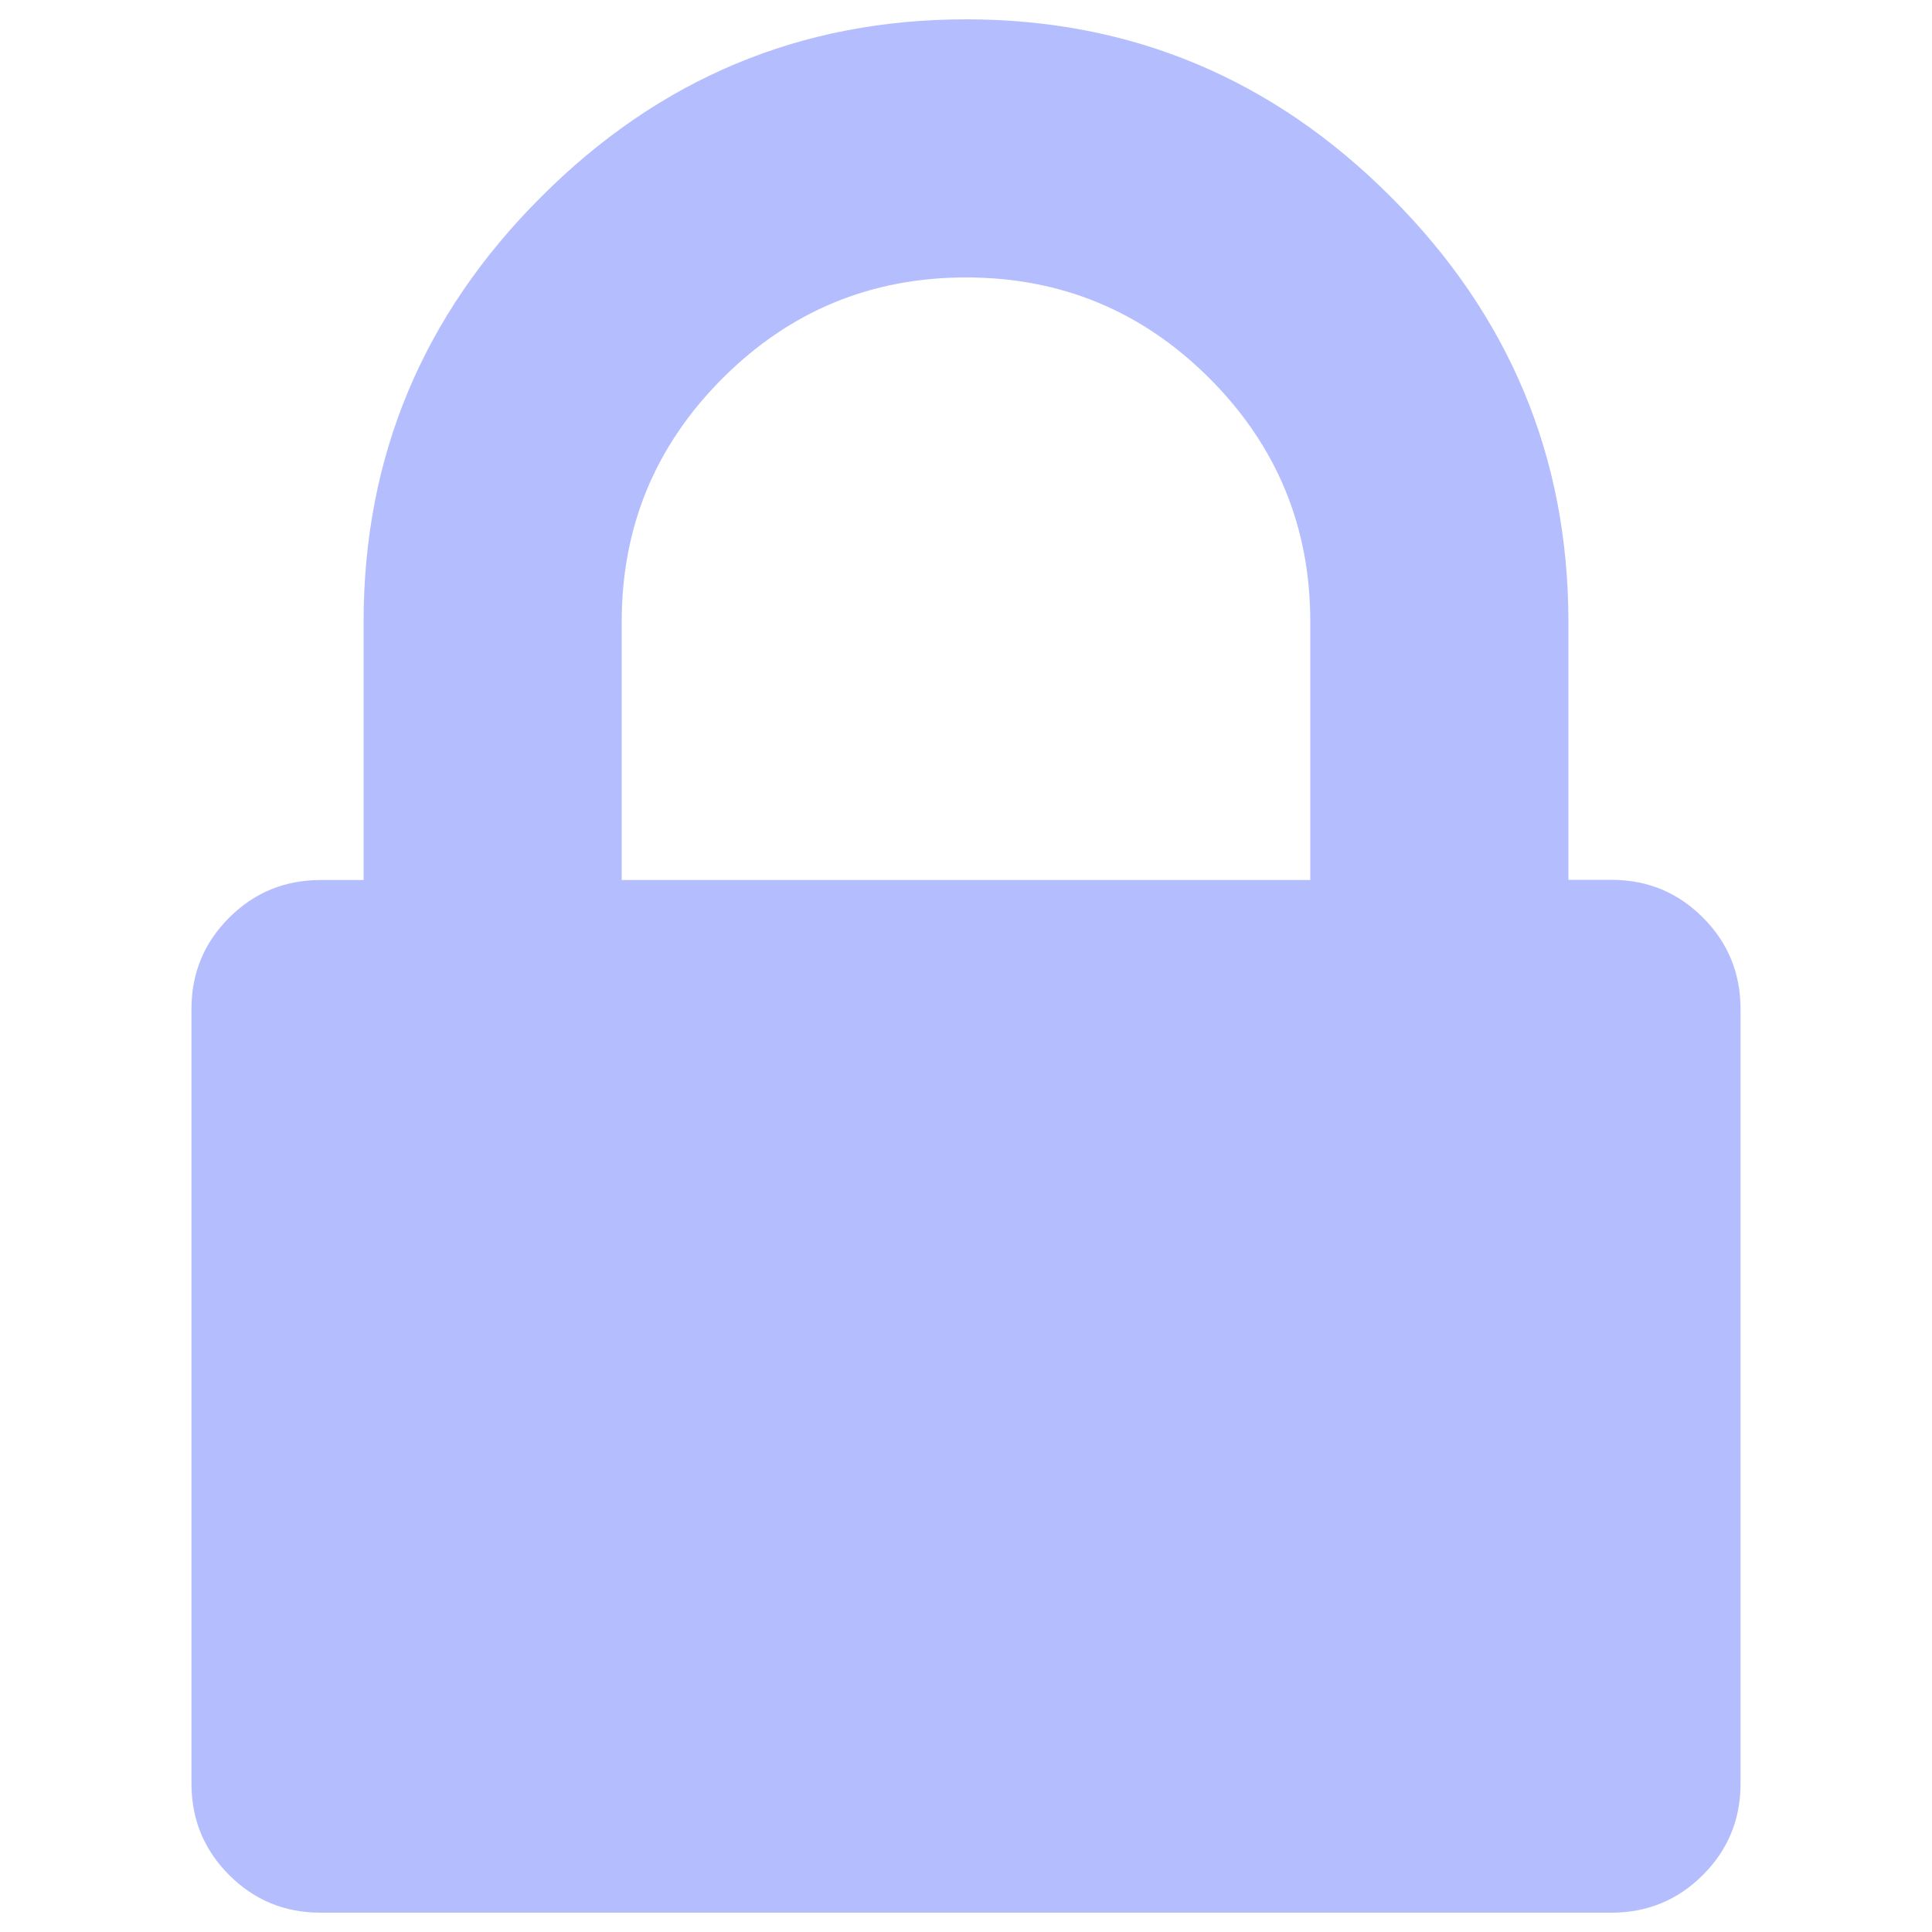
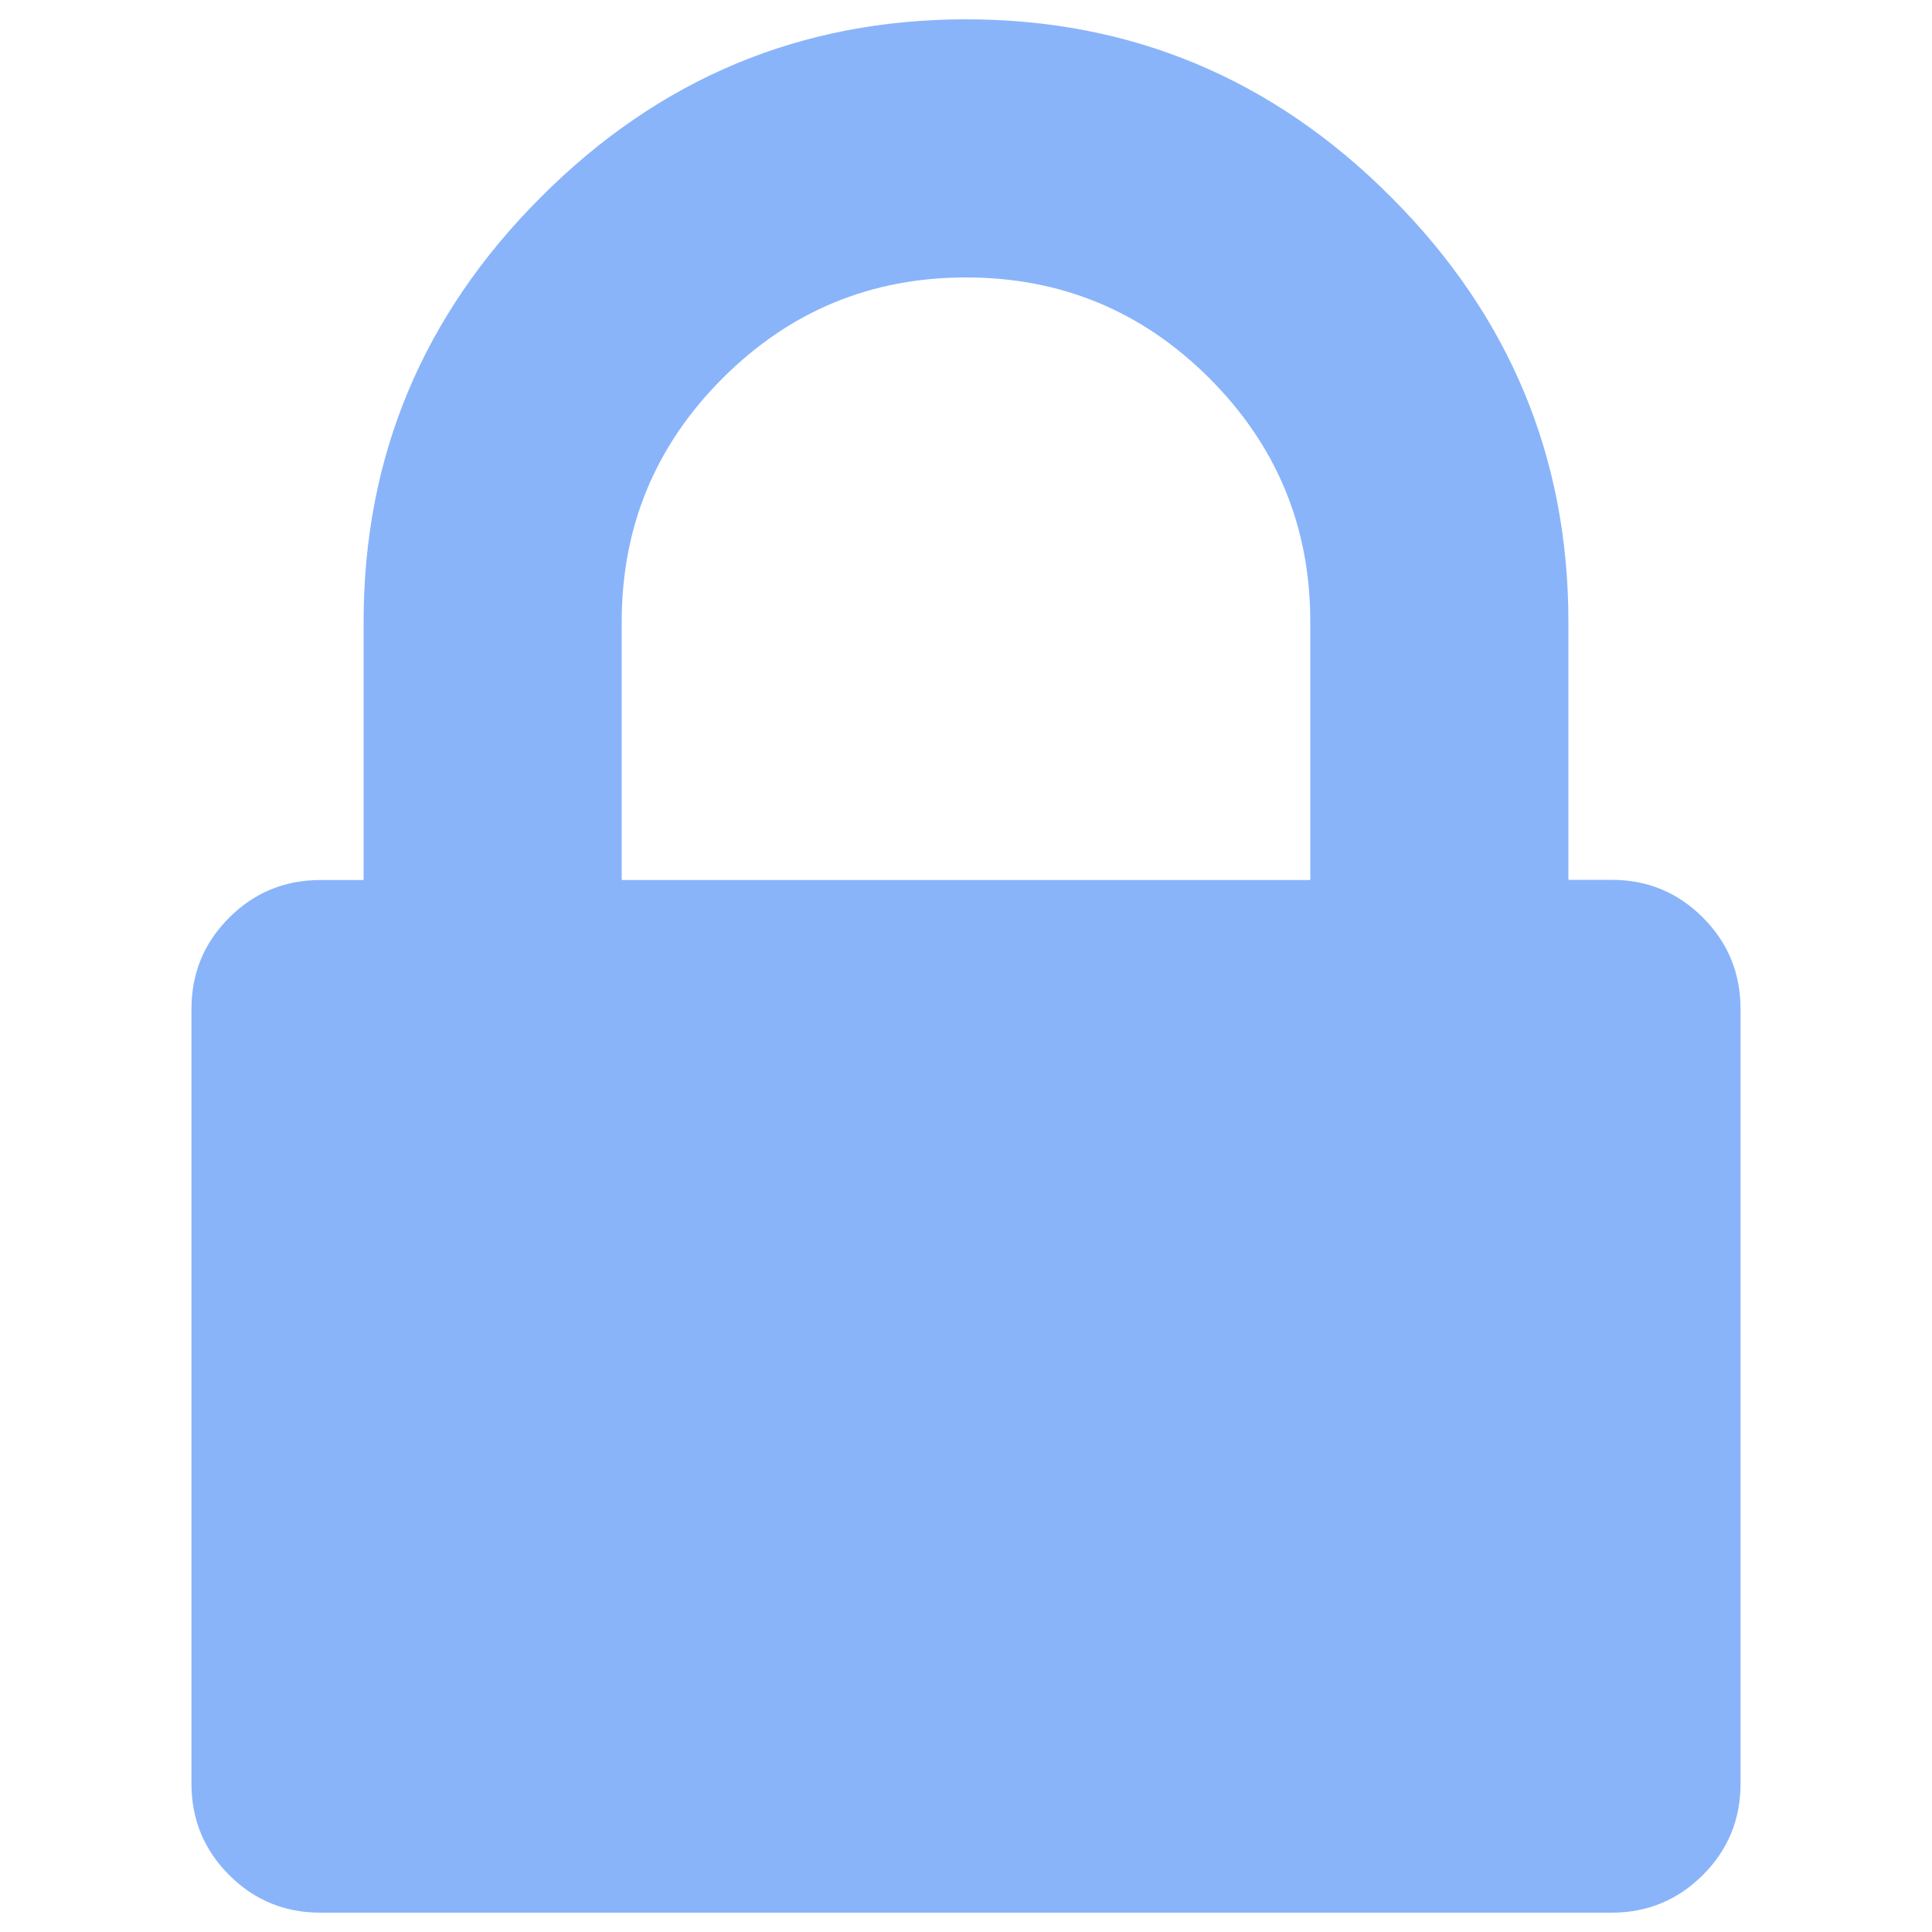
- <svg xmlns="http://www.w3.org/2000/svg" fill="#b4befe" version="1.1" x="0px" y="0px" viewBox="0 0 1000 1000" enable-background="new 0 0 1000 1000" xml:space="preserve">
+ <svg xmlns="http://www.w3.org/2000/svg" fill="#89b4fa" version="1.1" x="0px" y="0px" viewBox="0 0 1000 1000" enable-background="new 0 0 1000 1000" xml:space="preserve">
  <g>
    <g>
      <path d="M321.8,455.5h356.4V321.8c0-49.2-17.4-91.2-52.2-126c-34.8-34.8-76.8-52.2-126-52.2c-49.2,0-91.2,17.4-126,52.2c-34.8,34.8-52.2,76.8-52.2,126L321.8,455.5L321.8,455.5z M900.9,522.3v400.9c0,18.6-6.5,34.3-19.5,47.3c-13,13-28.8,19.5-47.3,19.5H165.9c-18.6,0-34.3-6.5-47.3-19.5s-19.5-28.8-19.5-47.3V522.3c0-18.6,6.5-34.3,19.5-47.3c13-13,28.8-19.5,47.3-19.5h22.3V321.8c0-85.4,30.6-158.7,91.9-219.9C341.3,40.6,414.6,10,500,10c85.4,0,158.7,30.6,219.9,91.9c61.3,61.3,91.9,134.6,91.9,219.9v133.6h22.3c18.6,0,34.3,6.5,47.3,19.5C894.4,487.9,900.9,503.7,900.9,522.3L900.9,522.3z" />
    </g>
  </g>
</svg>
